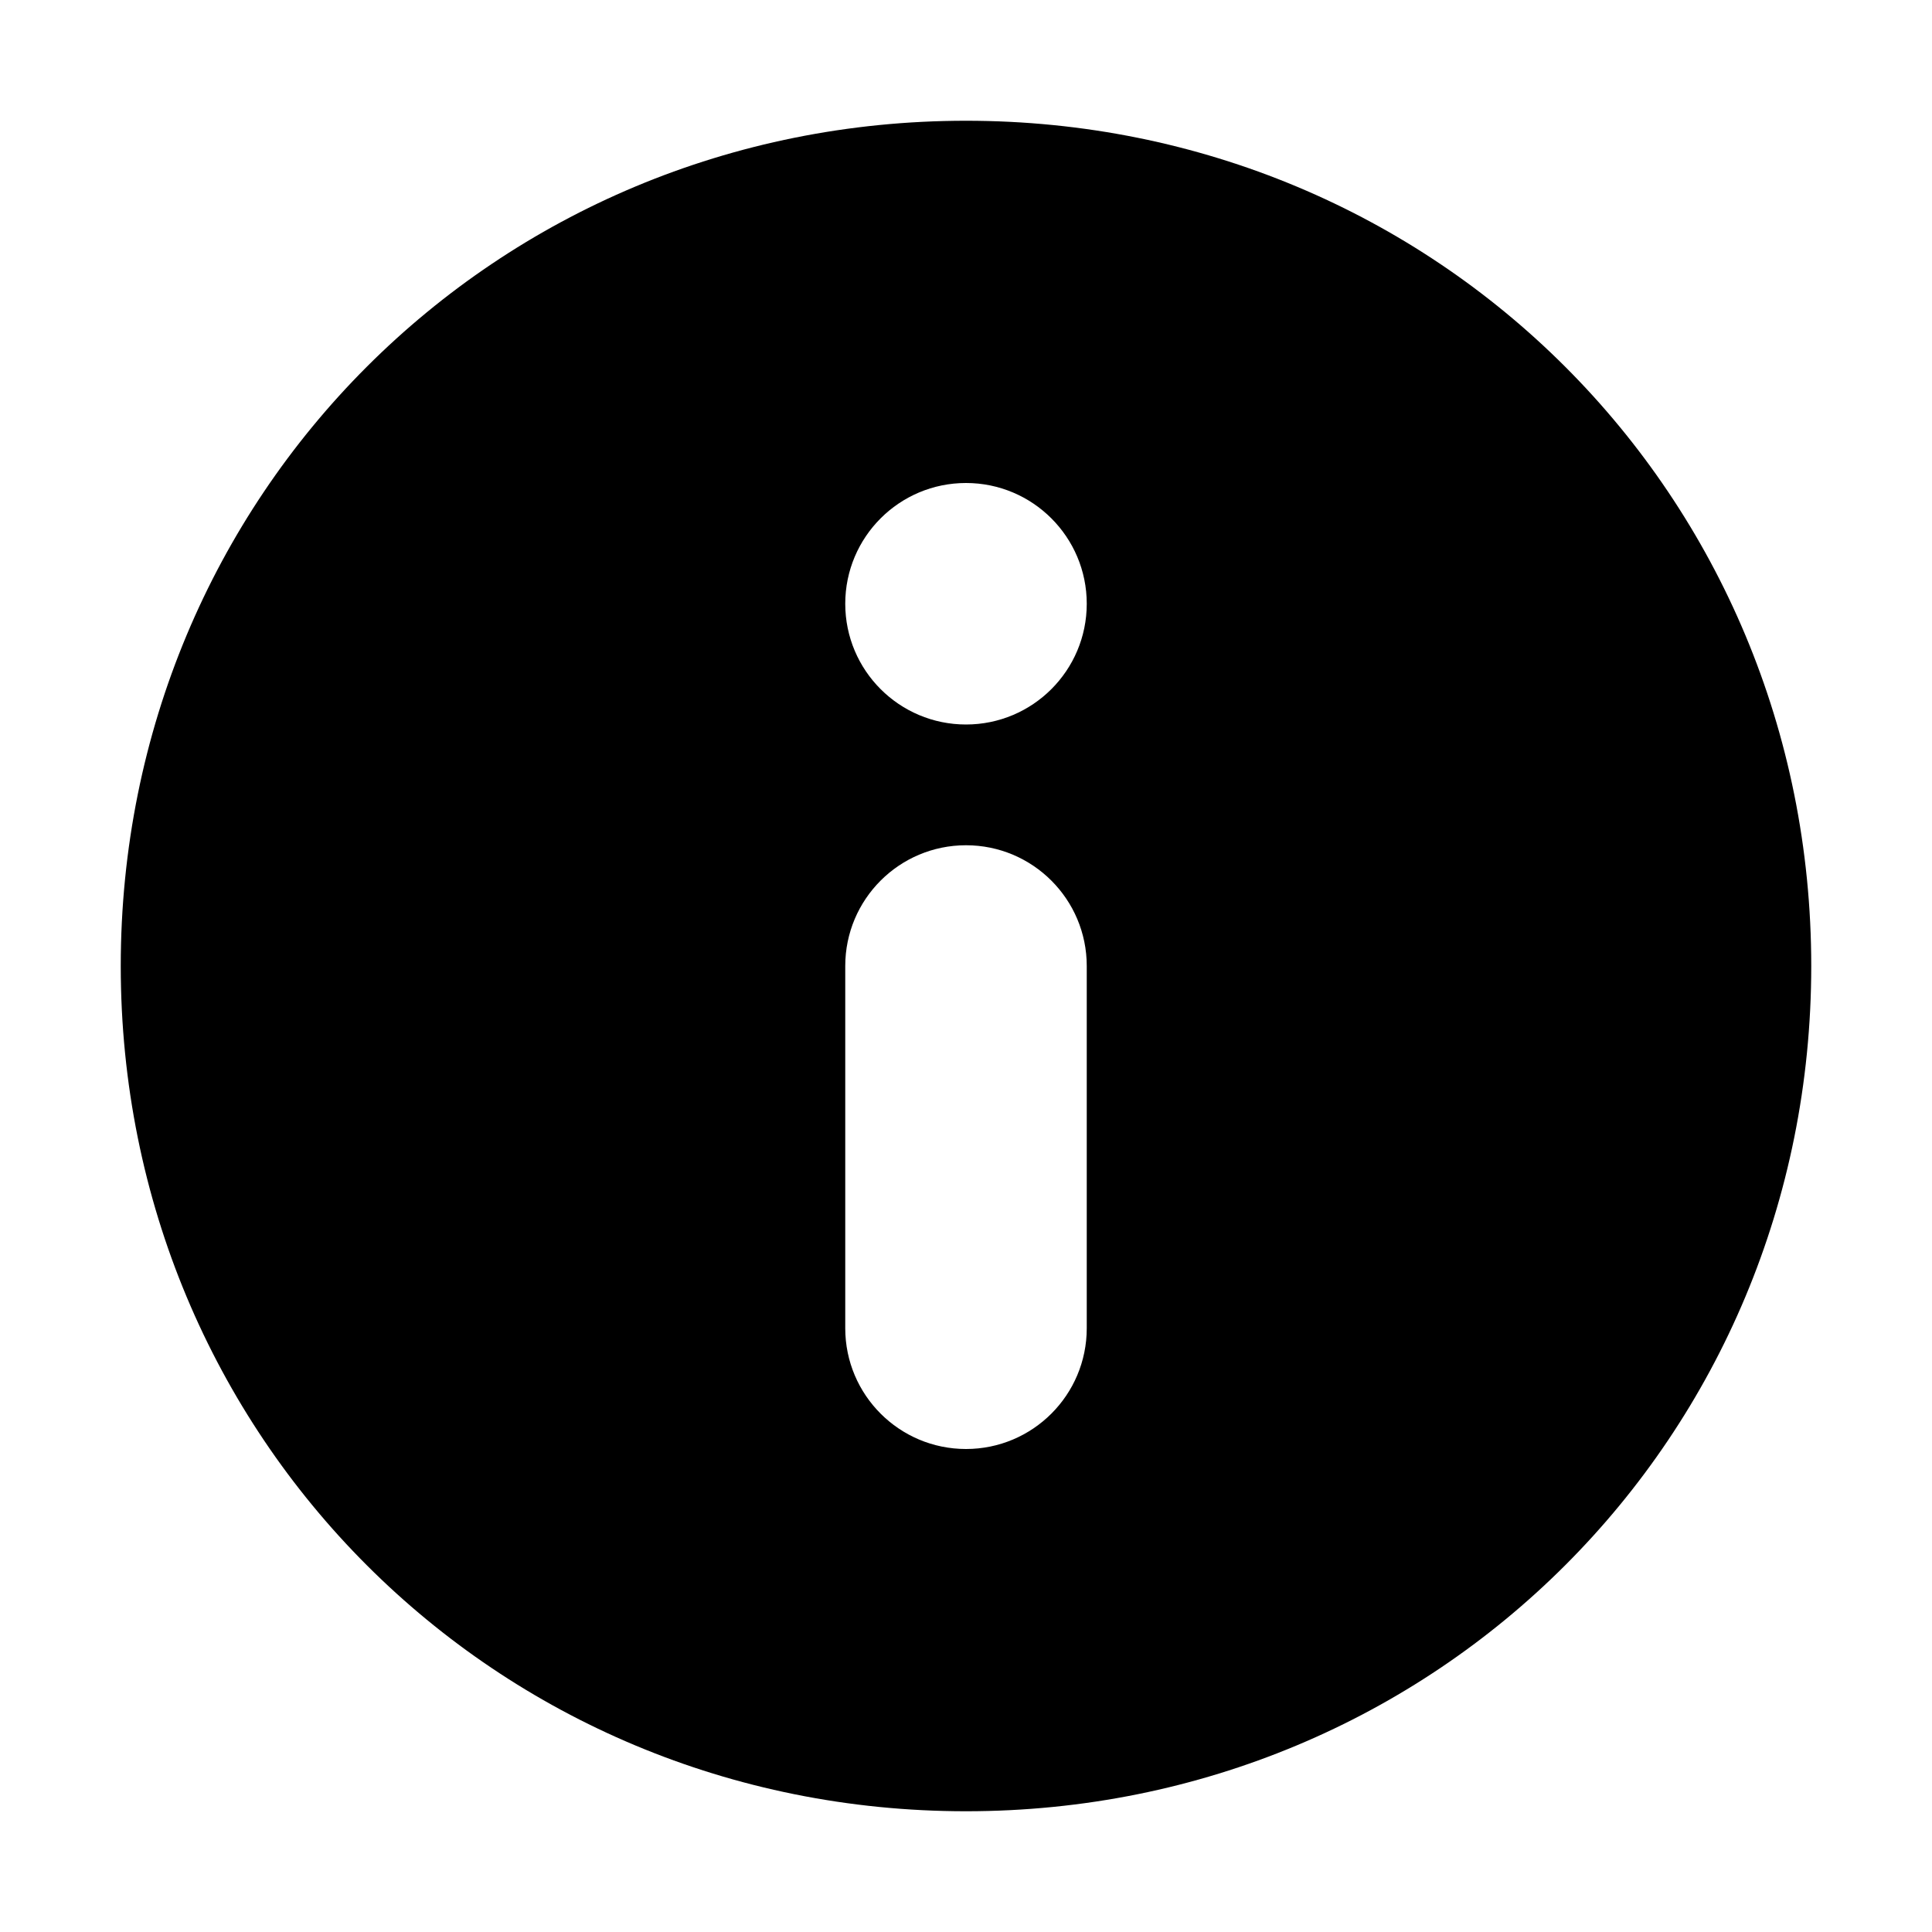
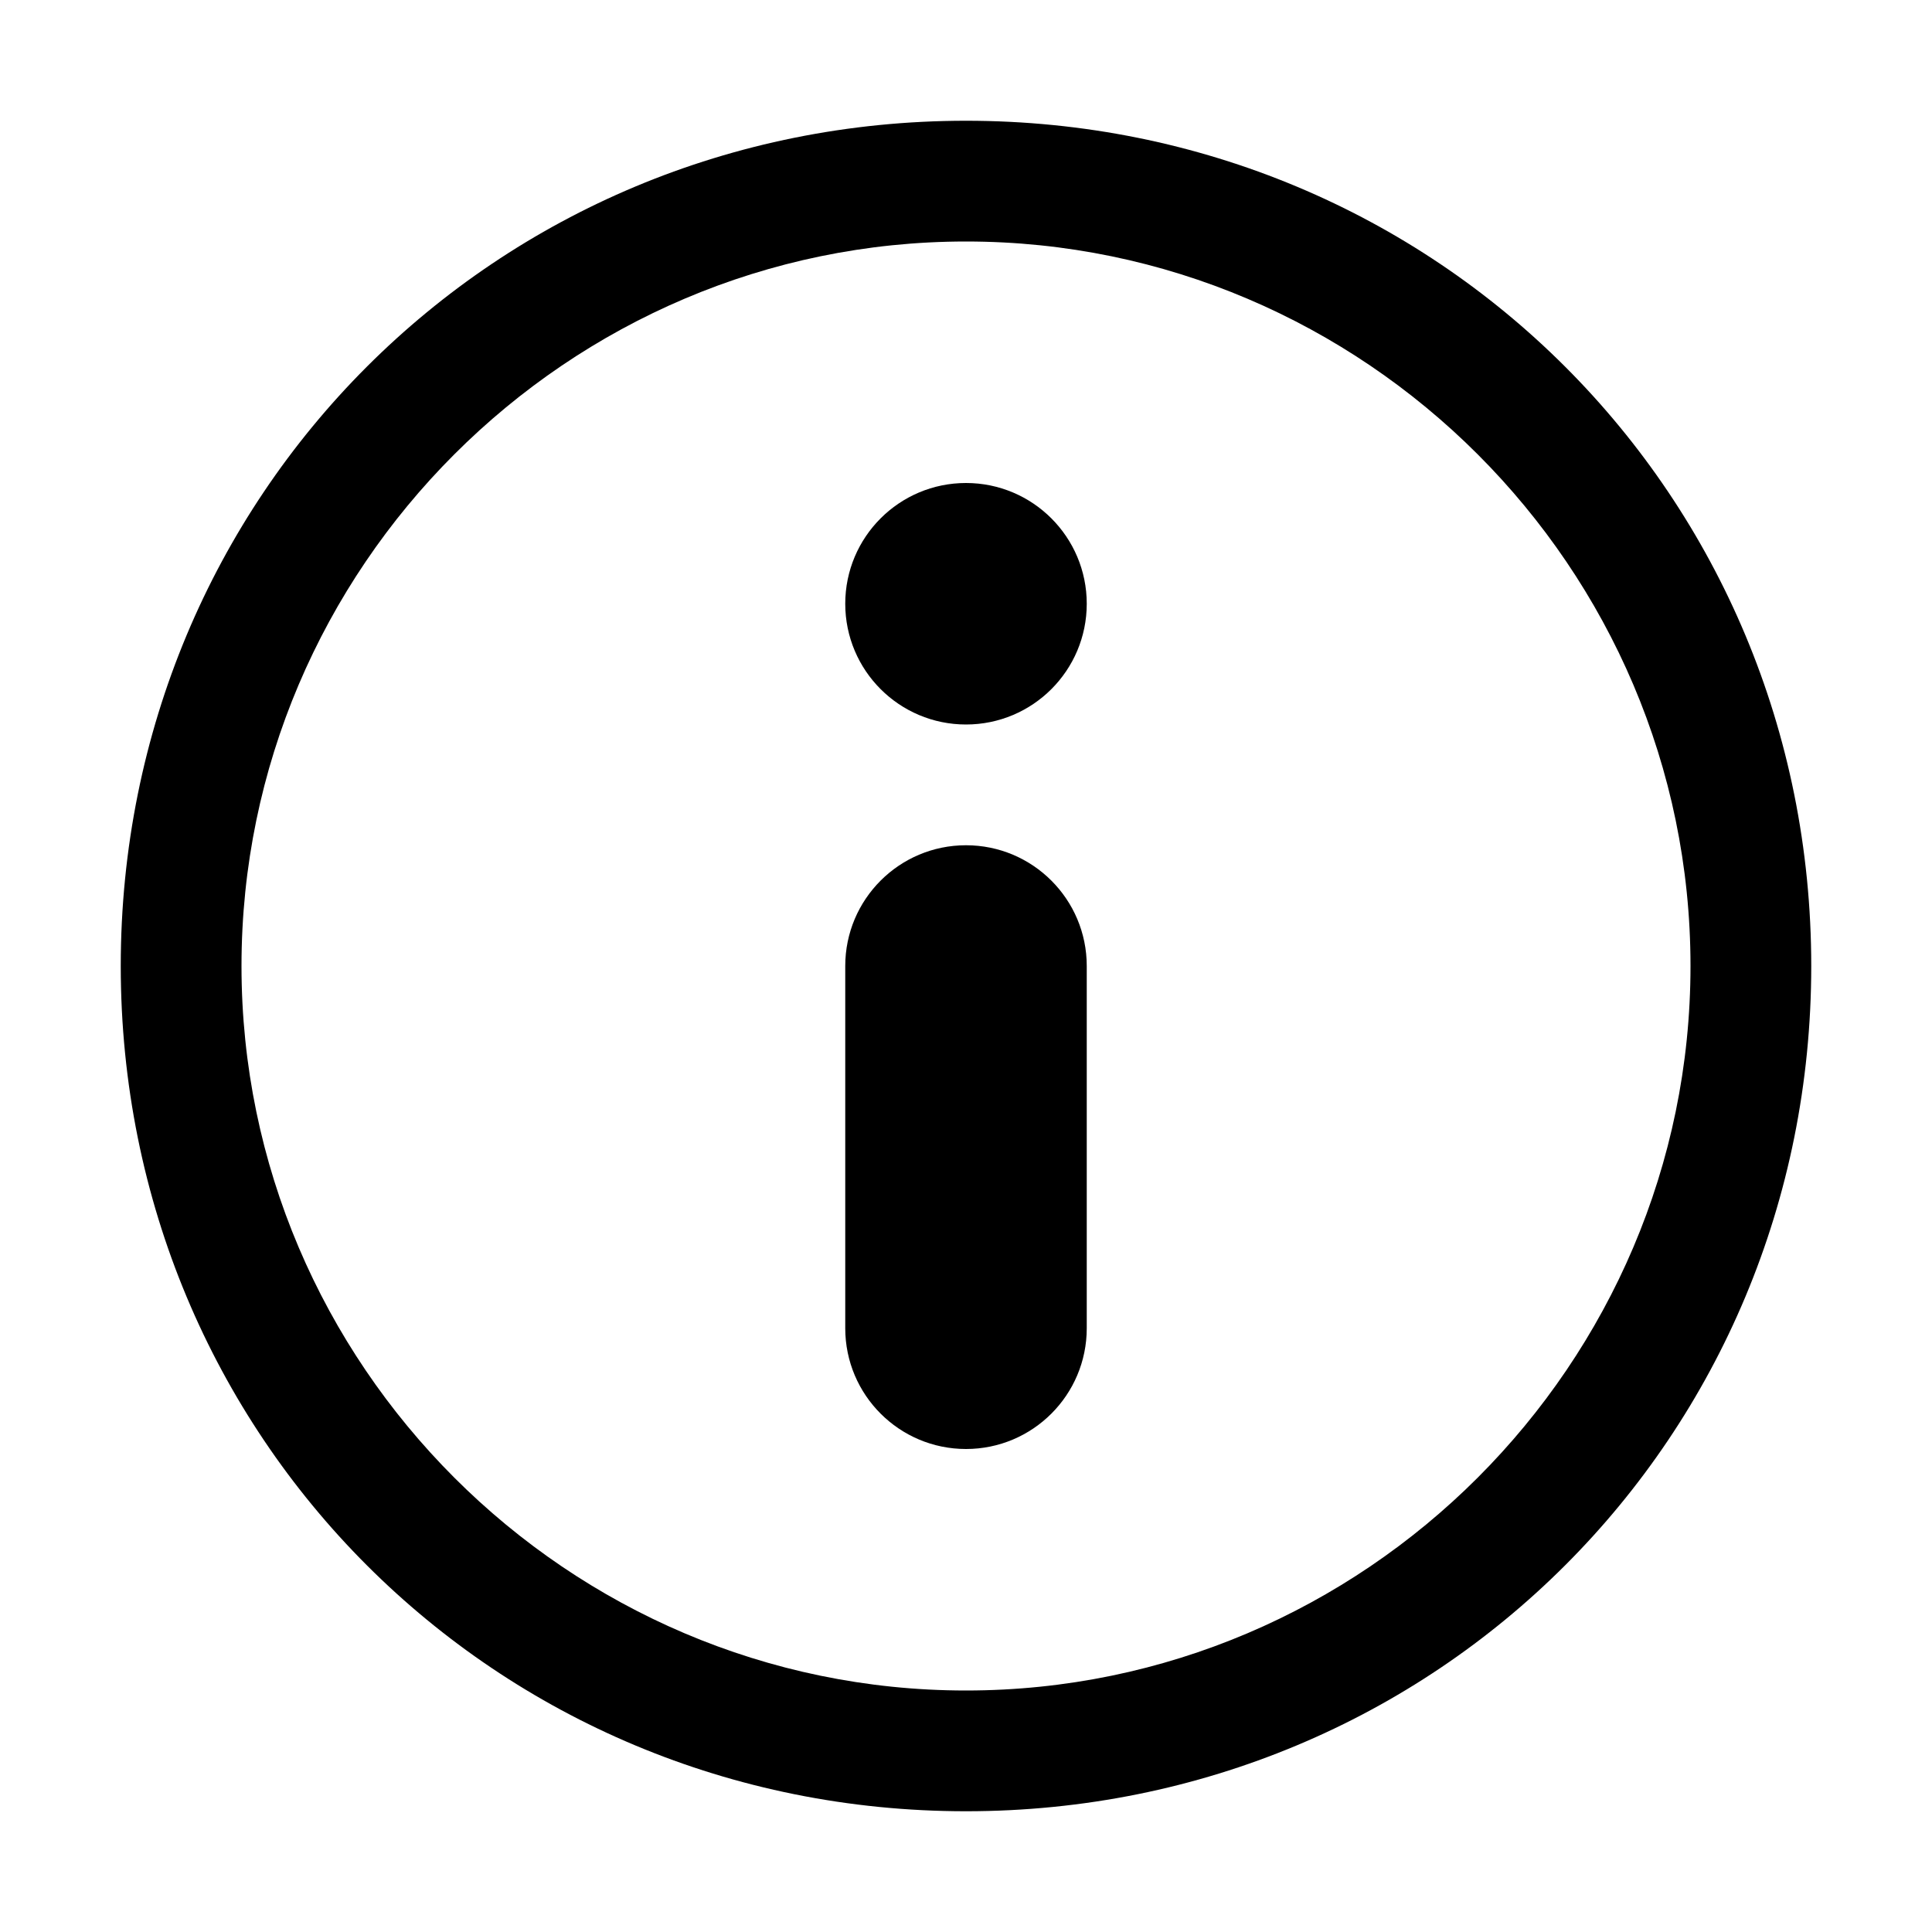
- <svg xmlns="http://www.w3.org/2000/svg" xml:space="preserve" viewBox="0 0 16 16">
+ <svg xmlns="http://www.w3.org/2000/svg" viewBox="0 0 16 16">
  <g fill="currentColor">
-     <path d="M8 1C4.1 1 1 4.1 1 8s3.1 7 7 7 7-3.1 7-7-3.1-7-7-7zm1 10a1 1 0 1 1-2 0V8a1 1 0 1 1 2 0v3zM8 6a1 1 0 1 1 0-2 1 1 0 0 1 0 2z" />
+     <path d="M8 2c3.3 0 6 2.7 6 6s-2.7 6-6 6-6-2.7-6-6 2.7-6 6-6m0-1C4.1 1 1 4.1 1 8s3.1 7 7 7 7-3.1 7-7-3.1-7-7-7z" />
+     <path d="M7 5a1 1 0 1 1 2 0 1 1 0 1 1-2 0zM7 8a1 1 0 1 1 2 0v3a1 1 0 1 1-2 0V8z" />
  </g>
</svg>
